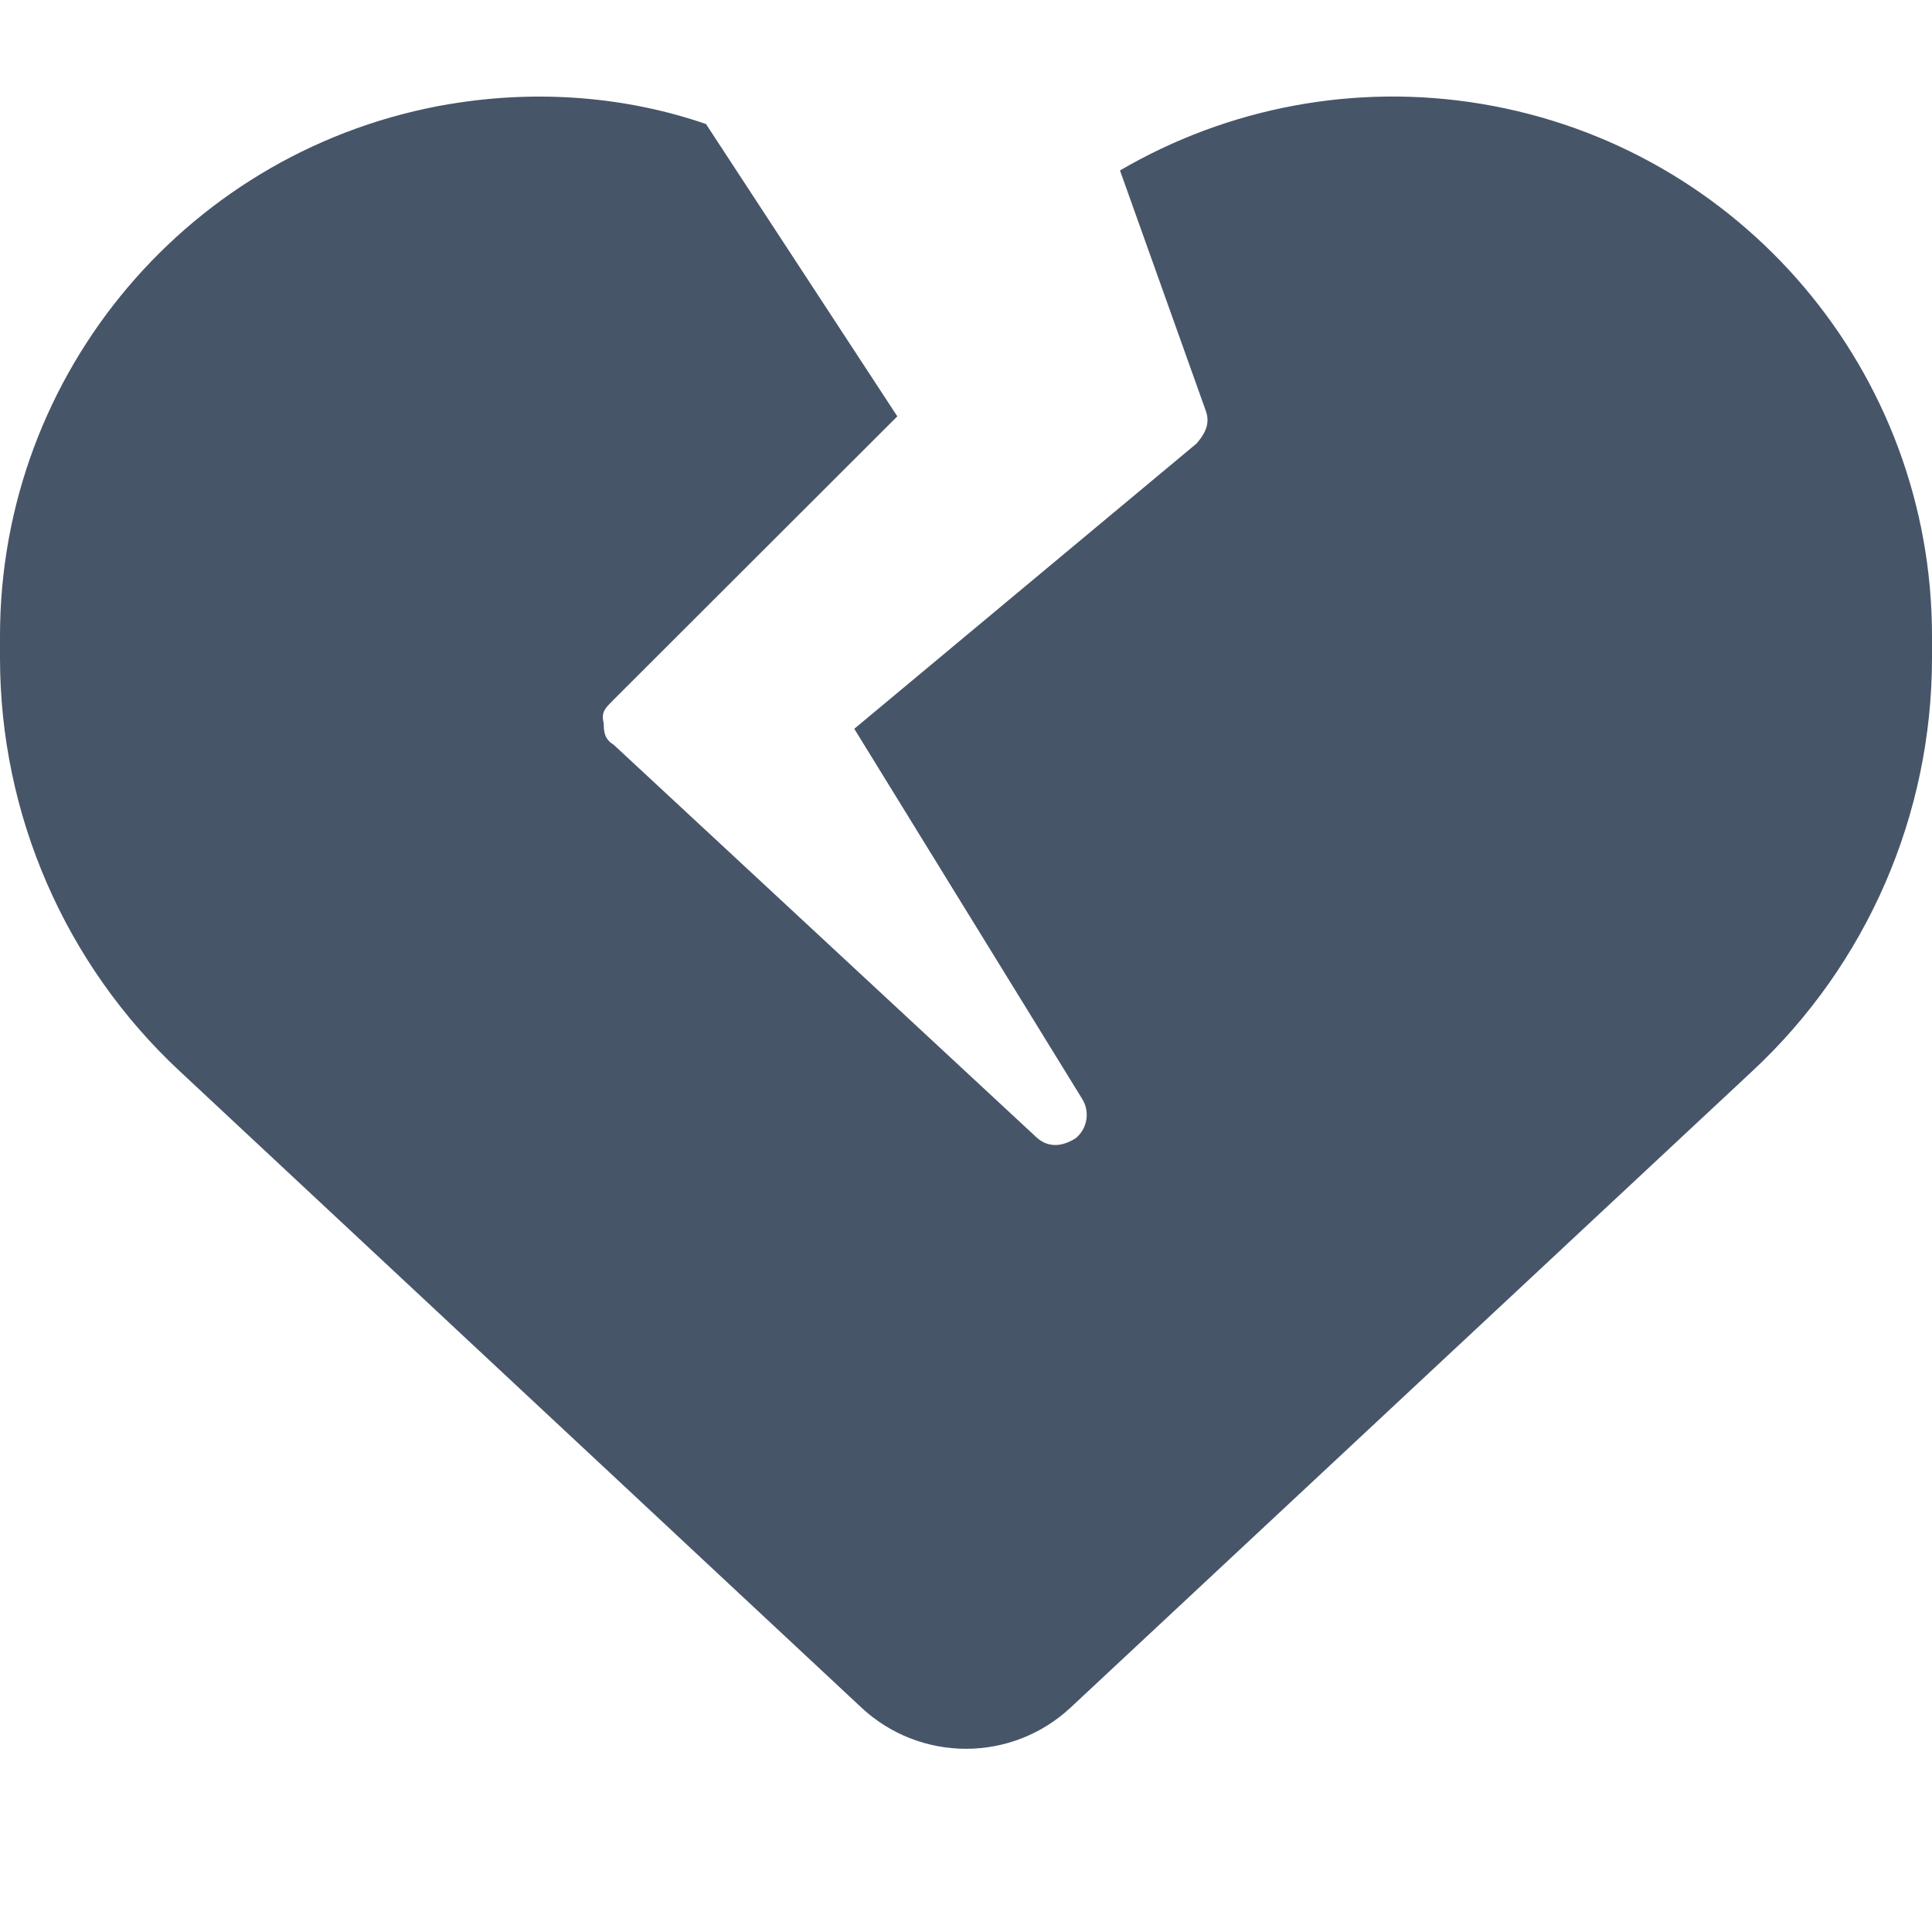
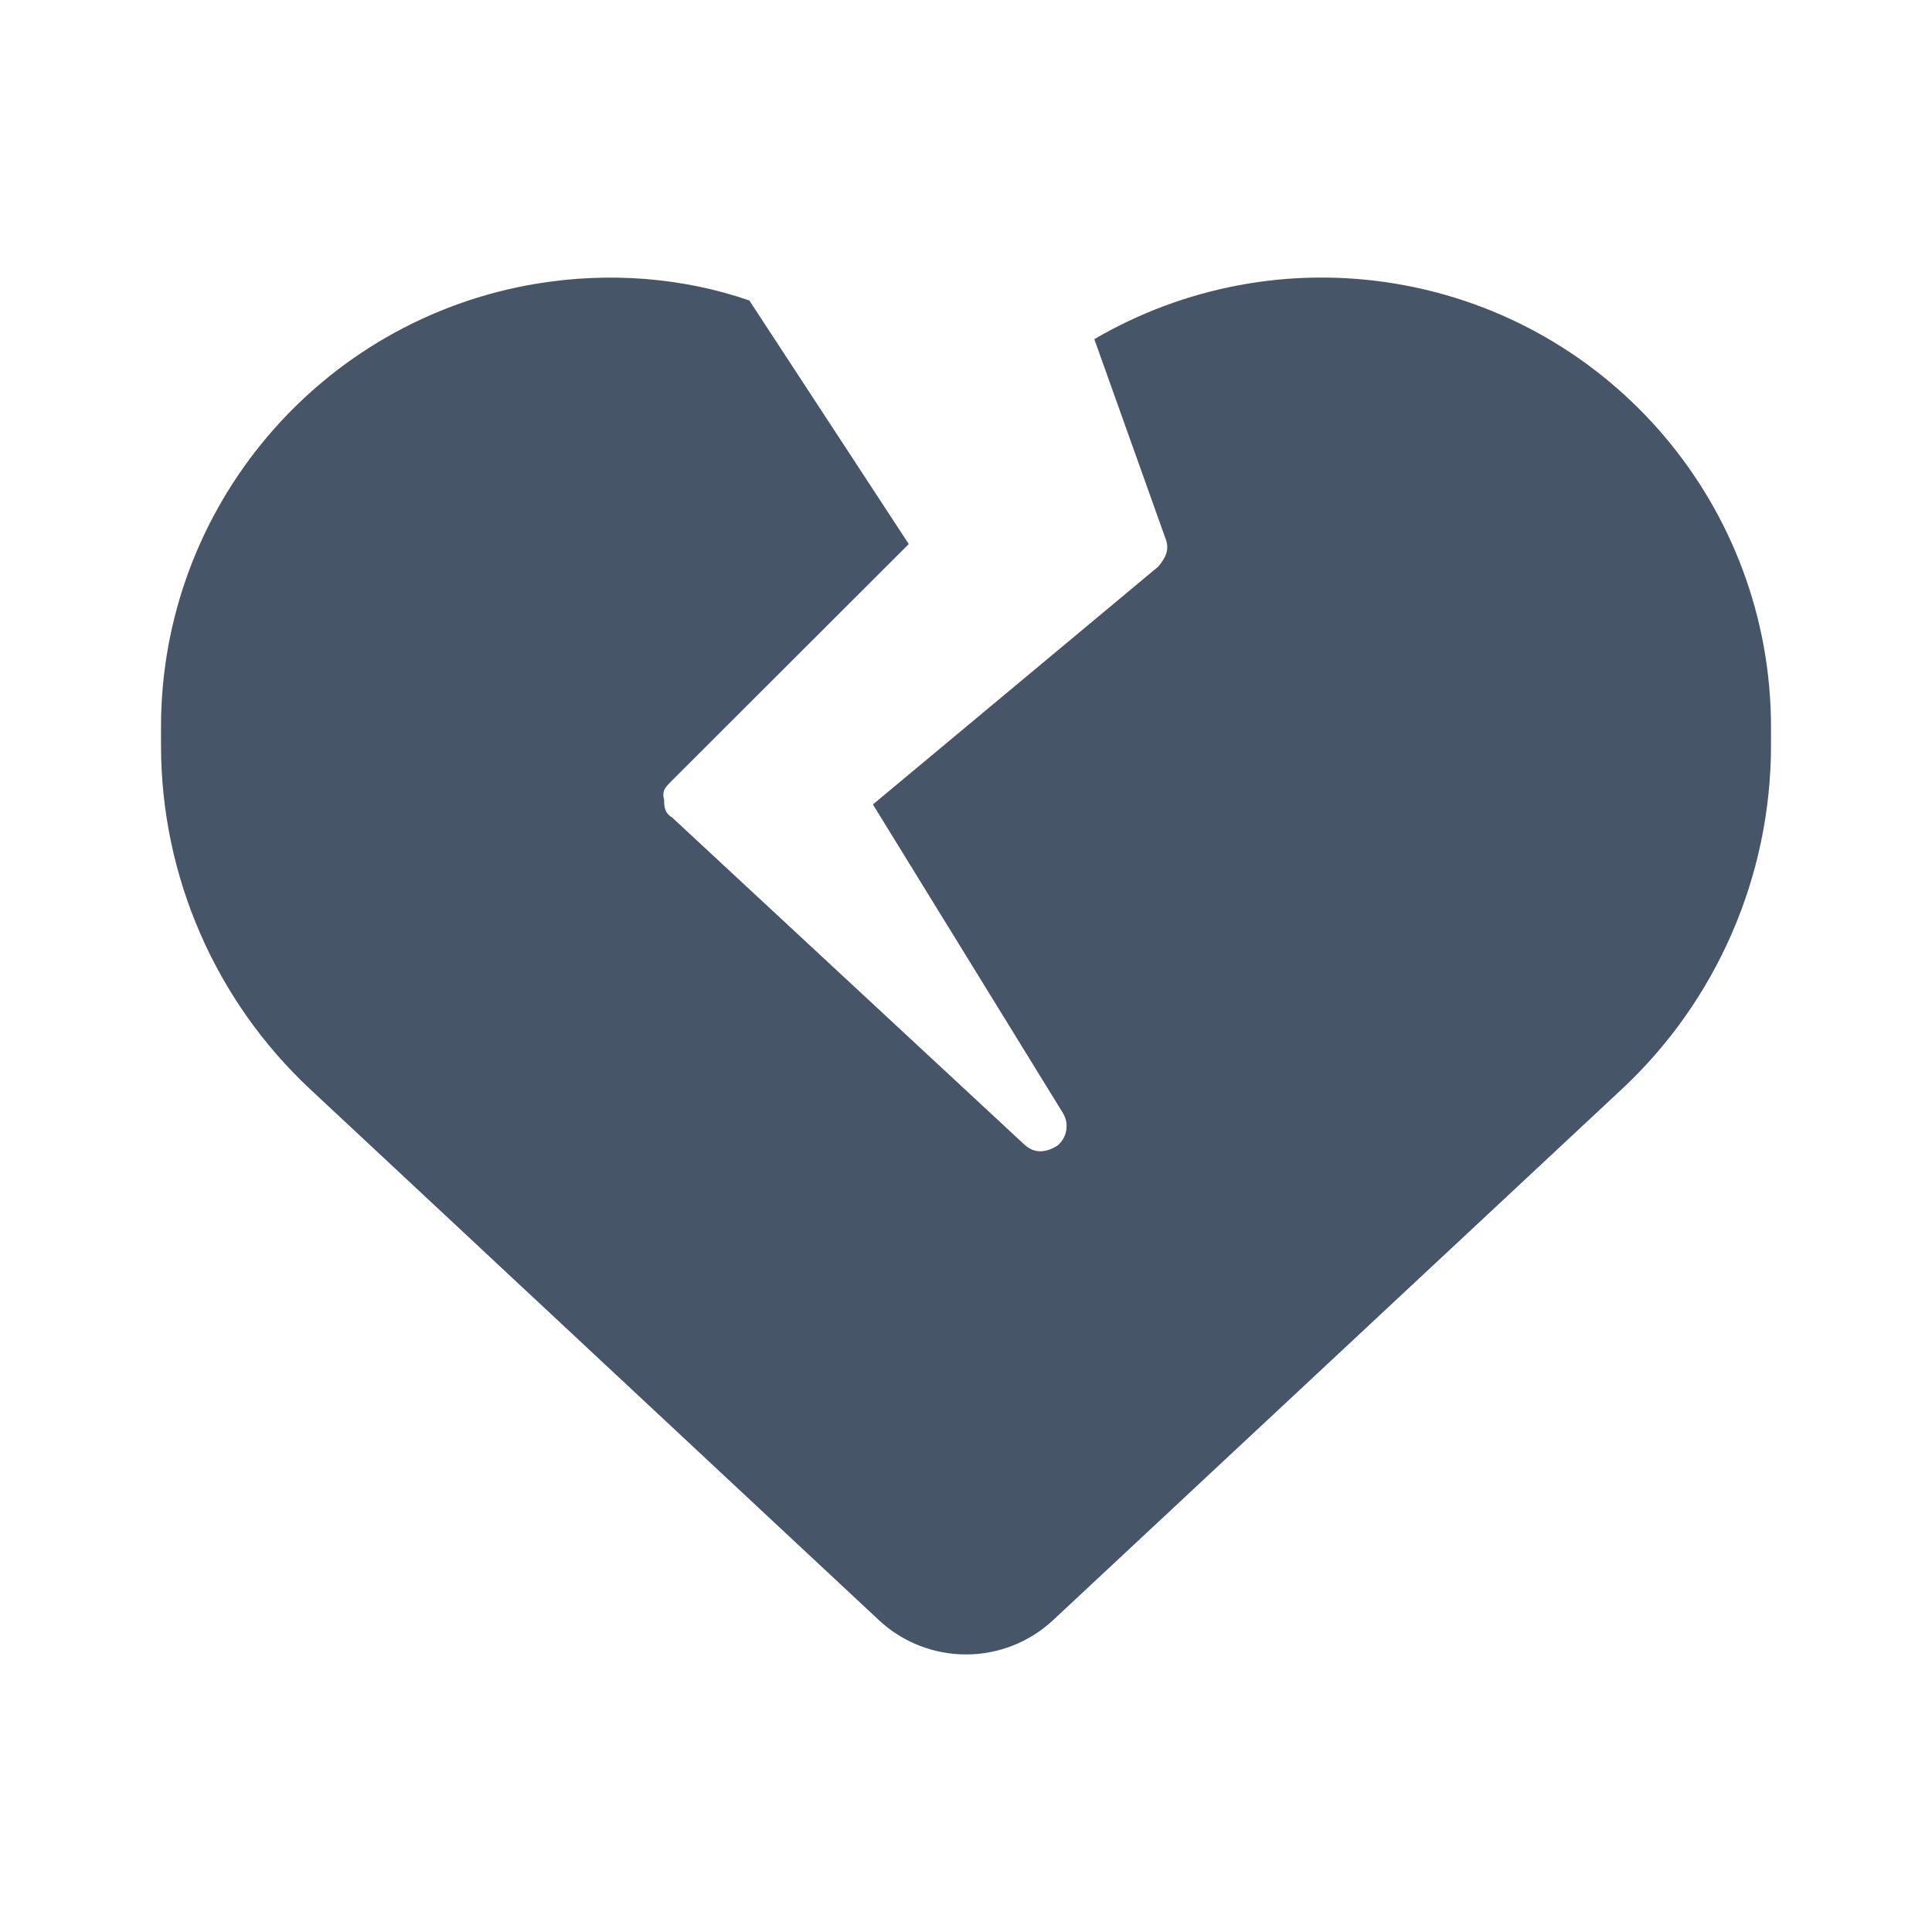
- <svg xmlns="http://www.w3.org/2000/svg" fill="none" height="40" viewBox="0 0 40 40" width="40">
-   <path d="m9.328 2.152c1.82-.303 3.656-.148 5.289.416l3.961 6.052-5.898 5.891c-.117.125-.25.219-.18.461 0 .164.008.328.203.445l8.75 8.125c.227.211.508.219.82.023.242-.203.297-.547.133-.812l-4.719-7.664 7.086-5.906c.203-.234.281-.438.188-.688l-1.773-4.966c2.234-1.305 4.875-1.813 7.484-1.378 5.383.897 9.328 5.555 9.328 11.016v.453c0 3.242-1.344 6.344-3.719 8.555l-14.117 13.18c-.586.547-1.359.852-2.164.852s-1.578-.305-2.164-.852l-14.118-13.18c-2.372-2.211-3.718-5.312-3.718-8.555v-.453c0-5.461 3.947-10.119 9.328-11.016z" fill="#475569" />
+ <svg xmlns="http://www.w3.org/2000/svg" fill="none" height="48" viewBox="0 0 48 48" width="48">
+   <path d="m13.328 7.049c1.82-.303 3.656-.148 5.289.416l3.961 6.052-5.898 5.891c-.117.125-.25.219-.18.461 0 .164.008.328.203.445l8.75 8.125c.227.211.508.219.82.023.242-.203.297-.547.133-.812l-4.719-7.664 7.086-5.906c.203-.234.281-.438.188-.688l-1.773-4.966c2.234-1.305 4.875-1.813 7.484-1.378 5.383.897 9.328 5.555 9.328 11.016v.453c0 3.242-1.344 6.344-3.719 8.555l-14.117 13.18c-.586.547-1.359.852-2.164.852s-1.578-.305-2.164-.852l-14.118-13.18c-2.372-2.211-3.718-5.312-3.718-8.555v-.453c0-5.461 3.947-10.119 9.328-11.016z" fill="#475569" />
</svg>
